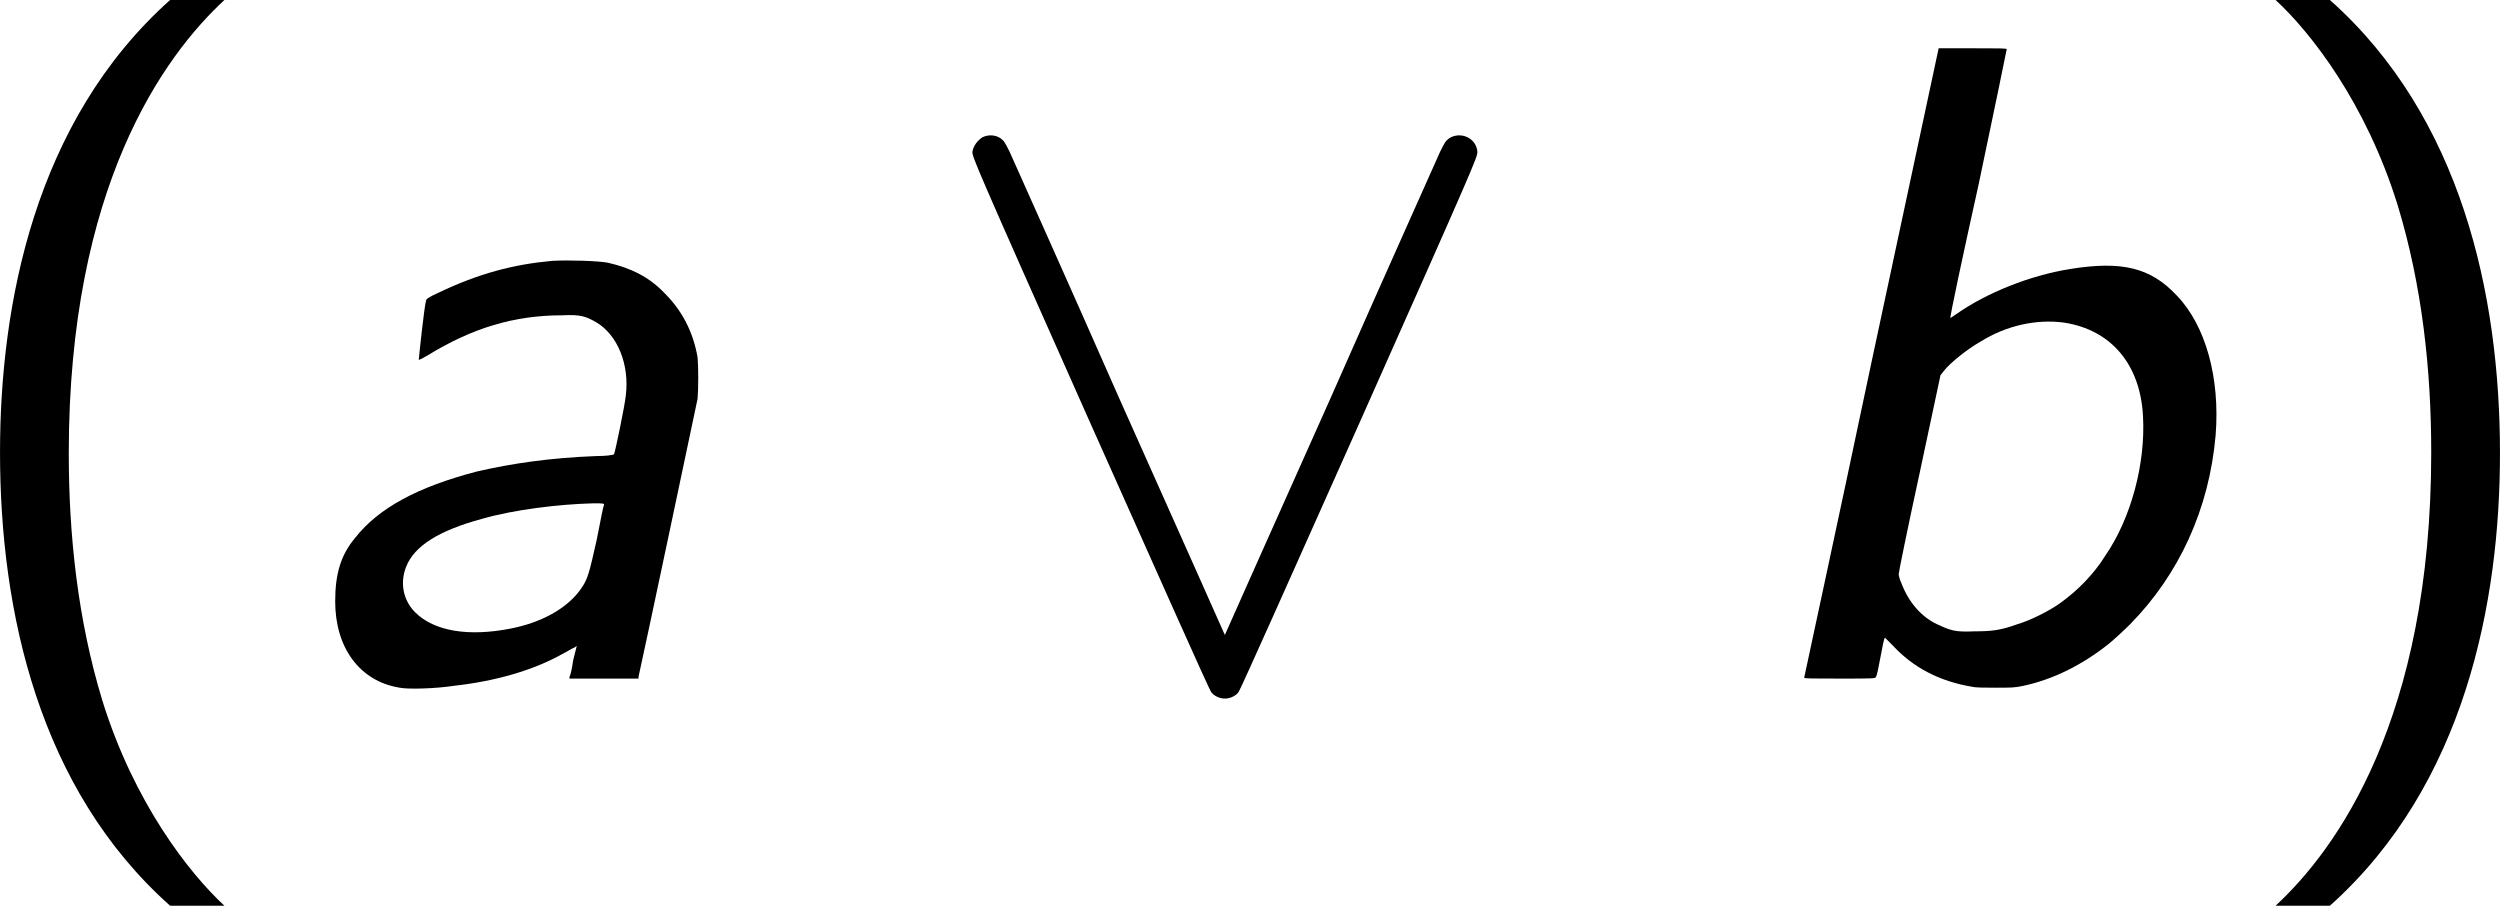
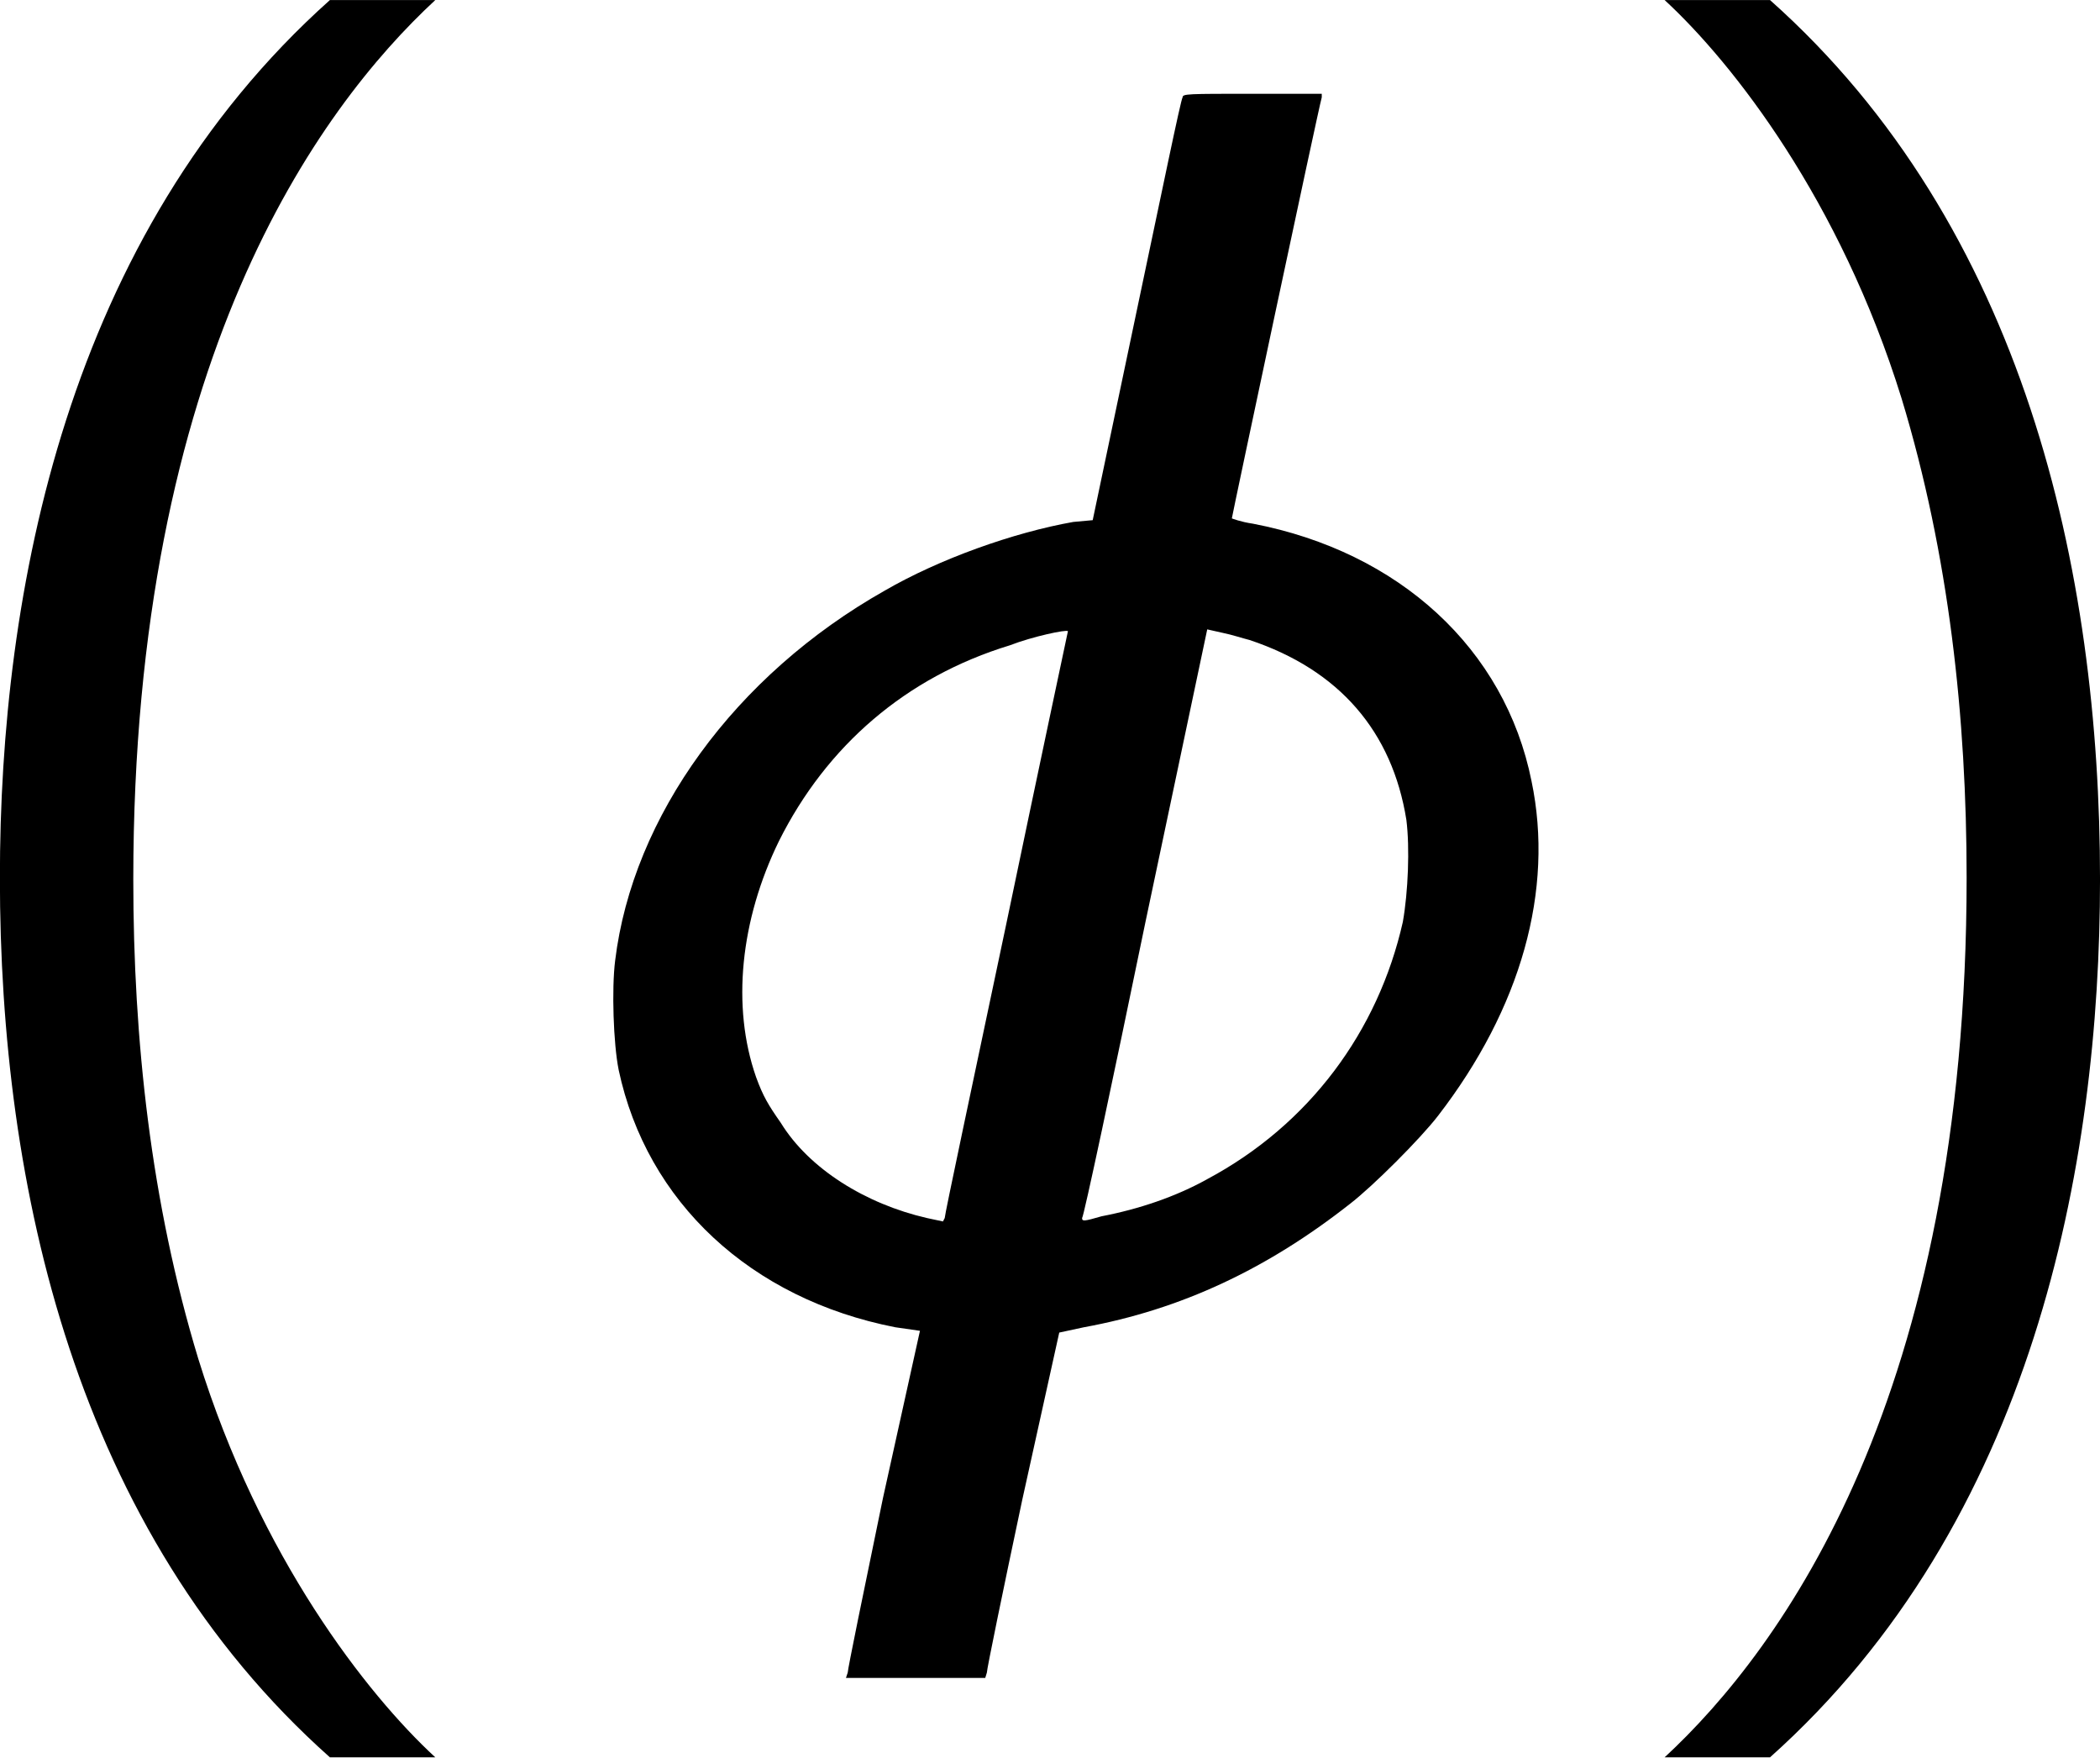
- <svg xmlns="http://www.w3.org/2000/svg" xmlns:xlink="http://www.w3.org/1999/xlink" version="1.1" width="46.072pt" height="16.691pt" viewBox="82.013 666.745 46.072 16.691">
+ <svg xmlns="http://www.w3.org/2000/svg" xmlns:xlink="http://www.w3.org/1999/xlink" version="1.1" width="19.946pt" height="16.691pt" viewBox="162.954 478.451 19.946 16.691">
  <defs>
-     <path id="g19-95" d="M.789-7.125C.717-7.077 .669-7.006 .658-6.934C.658-6.862 .669-6.826 2.212-3.359C3.072-1.435 3.778 .155 3.802 .179C3.838 .227 3.909 .263 3.981 .263S4.125 .227 4.16 .179C4.184 .155 4.89-1.435 5.75-3.359C7.293-6.826 7.305-6.862 7.305-6.934C7.293-7.113 7.089-7.209 6.934-7.113C6.886-7.077 6.874-7.054 6.814-6.934C6.779-6.85 6.121-5.392 5.368-3.682C4.603-1.973 3.981-.574 3.981-.574S3.359-1.973 2.594-3.682C1.841-5.392 1.184-6.85 1.148-6.934C1.088-7.054 1.076-7.077 1.028-7.113C.956-7.161 .861-7.161 .789-7.125Z" />
-     <path id="g22-97" d="M3.646-5.499C3.132-5.452 2.678-5.332 2.152-5.081C2.02-5.021 1.985-4.997 1.985-4.973C1.961-4.902 1.889-4.208 1.889-4.196C1.901-4.196 1.949-4.22 2.008-4.256C2.594-4.615 3.144-4.782 3.778-4.782C4.017-4.794 4.089-4.77 4.232-4.686C4.507-4.519 4.663-4.136 4.615-3.73C4.603-3.599 4.471-2.965 4.459-2.953S4.34-2.929 4.22-2.929C3.61-2.905 3.12-2.833 2.654-2.726C1.877-2.523 1.363-2.248 1.052-1.853C.861-1.626 .789-1.375 .789-1.016C.789-.406 1.112 .036 1.638 .12C1.745 .143 2.116 .132 2.343 .096C2.893 .036 3.395-.108 3.778-.323C3.85-.359 3.921-.406 3.933-.406L3.969-.43L3.921-.239C3.909-.143 3.885-.036 3.873-.024V0H4.328H4.782V-.024C4.83-.227 5.547-3.622 5.559-3.682C5.571-3.814 5.571-4.101 5.559-4.232C5.499-4.567 5.356-4.842 5.129-5.069C4.926-5.284 4.686-5.404 4.376-5.475C4.244-5.499 3.862-5.511 3.646-5.499ZM4.328-2.283C4.316-2.271 4.28-2.068 4.232-1.829C4.136-1.399 4.113-1.315 4.041-1.207C3.873-.944 3.527-.741 3.096-.658C2.546-.55 2.092-.622 1.841-.873C1.686-1.028 1.638-1.255 1.722-1.47C1.829-1.745 2.152-1.949 2.726-2.104C3.144-2.224 3.73-2.295 4.184-2.307C4.328-2.307 4.328-2.307 4.328-2.283Z" />
-     <path id="g22-98" d="M1.865-4.16C1.387-1.889 .98-.024 .98-.012S1.076 0 1.447 0C1.889 0 1.925 0 1.925-.024C1.937-.036 1.961-.155 1.985-.287S2.032-.538 2.044-.538L2.14-.442C2.415-.143 2.762 .036 3.192 .108C3.24 .12 3.371 .12 3.515 .12C3.694 .12 3.754 .12 3.862 .096C4.256 .012 4.639-.179 4.985-.454C5.045-.502 5.177-.622 5.272-.717C5.918-1.375 6.312-2.236 6.396-3.204C6.456-3.957 6.265-4.651 5.882-5.045C5.535-5.416 5.153-5.499 4.483-5.392C3.957-5.308 3.383-5.081 2.977-4.794L2.905-4.746C2.893-4.746 3.061-5.535 3.276-6.504C3.479-7.472 3.646-8.273 3.646-8.285S3.551-8.297 3.192-8.297H2.75L1.865-4.16ZM4.4-4.686C5.021-4.591 5.404-4.136 5.44-3.455C5.475-2.833 5.284-2.116 4.949-1.626C4.794-1.375 4.579-1.16 4.364-1.004C4.22-.897 3.957-.765 3.79-.717C3.563-.634 3.443-.622 3.216-.622C2.965-.61 2.905-.634 2.726-.717C2.523-.813 2.355-1.004 2.26-1.255C2.236-1.303 2.224-1.363 2.224-1.375C2.224-1.399 2.343-1.985 2.499-2.702L2.774-3.993L2.821-4.053C2.905-4.16 3.132-4.34 3.3-4.435C3.646-4.651 4.041-4.734 4.4-4.686Z" />
+     <path id="g22-30" d="M4.4-8.273C4.388-8.261 4.256-7.615 4.089-6.826L3.79-5.404L3.658-5.392C3.252-5.32 2.75-5.141 2.379-4.926C1.363-4.352 .669-3.395 .55-2.415C.526-2.224 .538-1.853 .574-1.674C.765-.777 1.47-.12 2.451 .072L2.618 .096L2.367 1.231C2.236 1.865 2.128 2.391 2.128 2.415L2.116 2.451H2.582H3.061L3.072 2.415C3.072 2.391 3.18 1.865 3.312 1.243L3.563 .108L3.73 .072C4.388-.048 4.973-.323 5.535-.765C5.691-.885 6.013-1.207 6.133-1.363C6.695-2.092 6.922-2.893 6.767-3.634C6.587-4.531 5.87-5.189 4.878-5.38C4.794-5.392 4.734-5.416 4.734-5.416C4.734-5.428 5.32-8.189 5.344-8.273V-8.297H4.878C4.435-8.297 4.4-8.297 4.4-8.273ZM3.204-2.666C2.977-1.59 2.786-.693 2.786-.669C2.786-.669 2.774-.646 2.774-.646S2.666-.669 2.666-.669C2.248-.765 1.865-1.004 1.674-1.315C1.59-1.435 1.554-1.494 1.506-1.626C1.339-2.104 1.399-2.69 1.662-3.228C1.985-3.873 2.523-4.34 3.228-4.555C3.383-4.615 3.61-4.663 3.622-4.651C3.622-4.651 3.431-3.754 3.204-2.666ZM4.854-4.591C5.464-4.388 5.822-3.969 5.918-3.371C5.942-3.18 5.93-2.881 5.894-2.678C5.727-1.937 5.26-1.303 4.567-.933C4.352-.813 4.101-.729 3.85-.681C3.73-.646 3.718-.646 3.718-.669C3.73-.681 3.921-1.578 4.148-2.678L4.567-4.663L4.674-4.639C4.734-4.627 4.806-4.603 4.854-4.591Z" />
    <path id="g27-40" d="M3.168-8.933C1.382-7.337 .929-4.919 .929-2.978C.929-.881 1.441 1.453 3.168 2.99H3.883C3.418 2.561 2.692 1.632 2.275 .286C1.953-.774 1.834-1.882 1.834-2.966C1.834-6.479 3.085-8.194 3.883-8.933H3.168Z" />
    <path id="g27-41" d="M1.358 2.99C3.144 1.394 3.597-1.024 3.597-2.966C3.597-5.062 3.085-7.396 1.358-8.933H.643C1.108-8.504 1.834-7.575 2.251-6.229C2.573-5.169 2.692-4.061 2.692-2.978C2.692 .536 1.441 2.251 .643 2.99H1.358Z" />
  </defs>
  <g id="page1" transform="matrix(1.4 0 0 1.4 0 0)">
-     <use x="57.652" y="485.179" xlink:href="#g27-40" />
-     <use x="62.204" y="485.179" xlink:href="#g22-97" />
-     <use x="70.723" y="485.179" xlink:href="#g19-95" />
-     <use x="81.35" y="485.179" xlink:href="#g22-98" />
-     <use x="87.892" y="485.179" xlink:href="#g27-41" />
+     <use x="115.466" y="350.684" xlink:href="#g27-40" />
+     <use x="120.019" y="350.684" xlink:href="#g22-30" />
+     <use x="127.046" y="350.684" xlink:href="#g27-41" />
  </g>
</svg>
